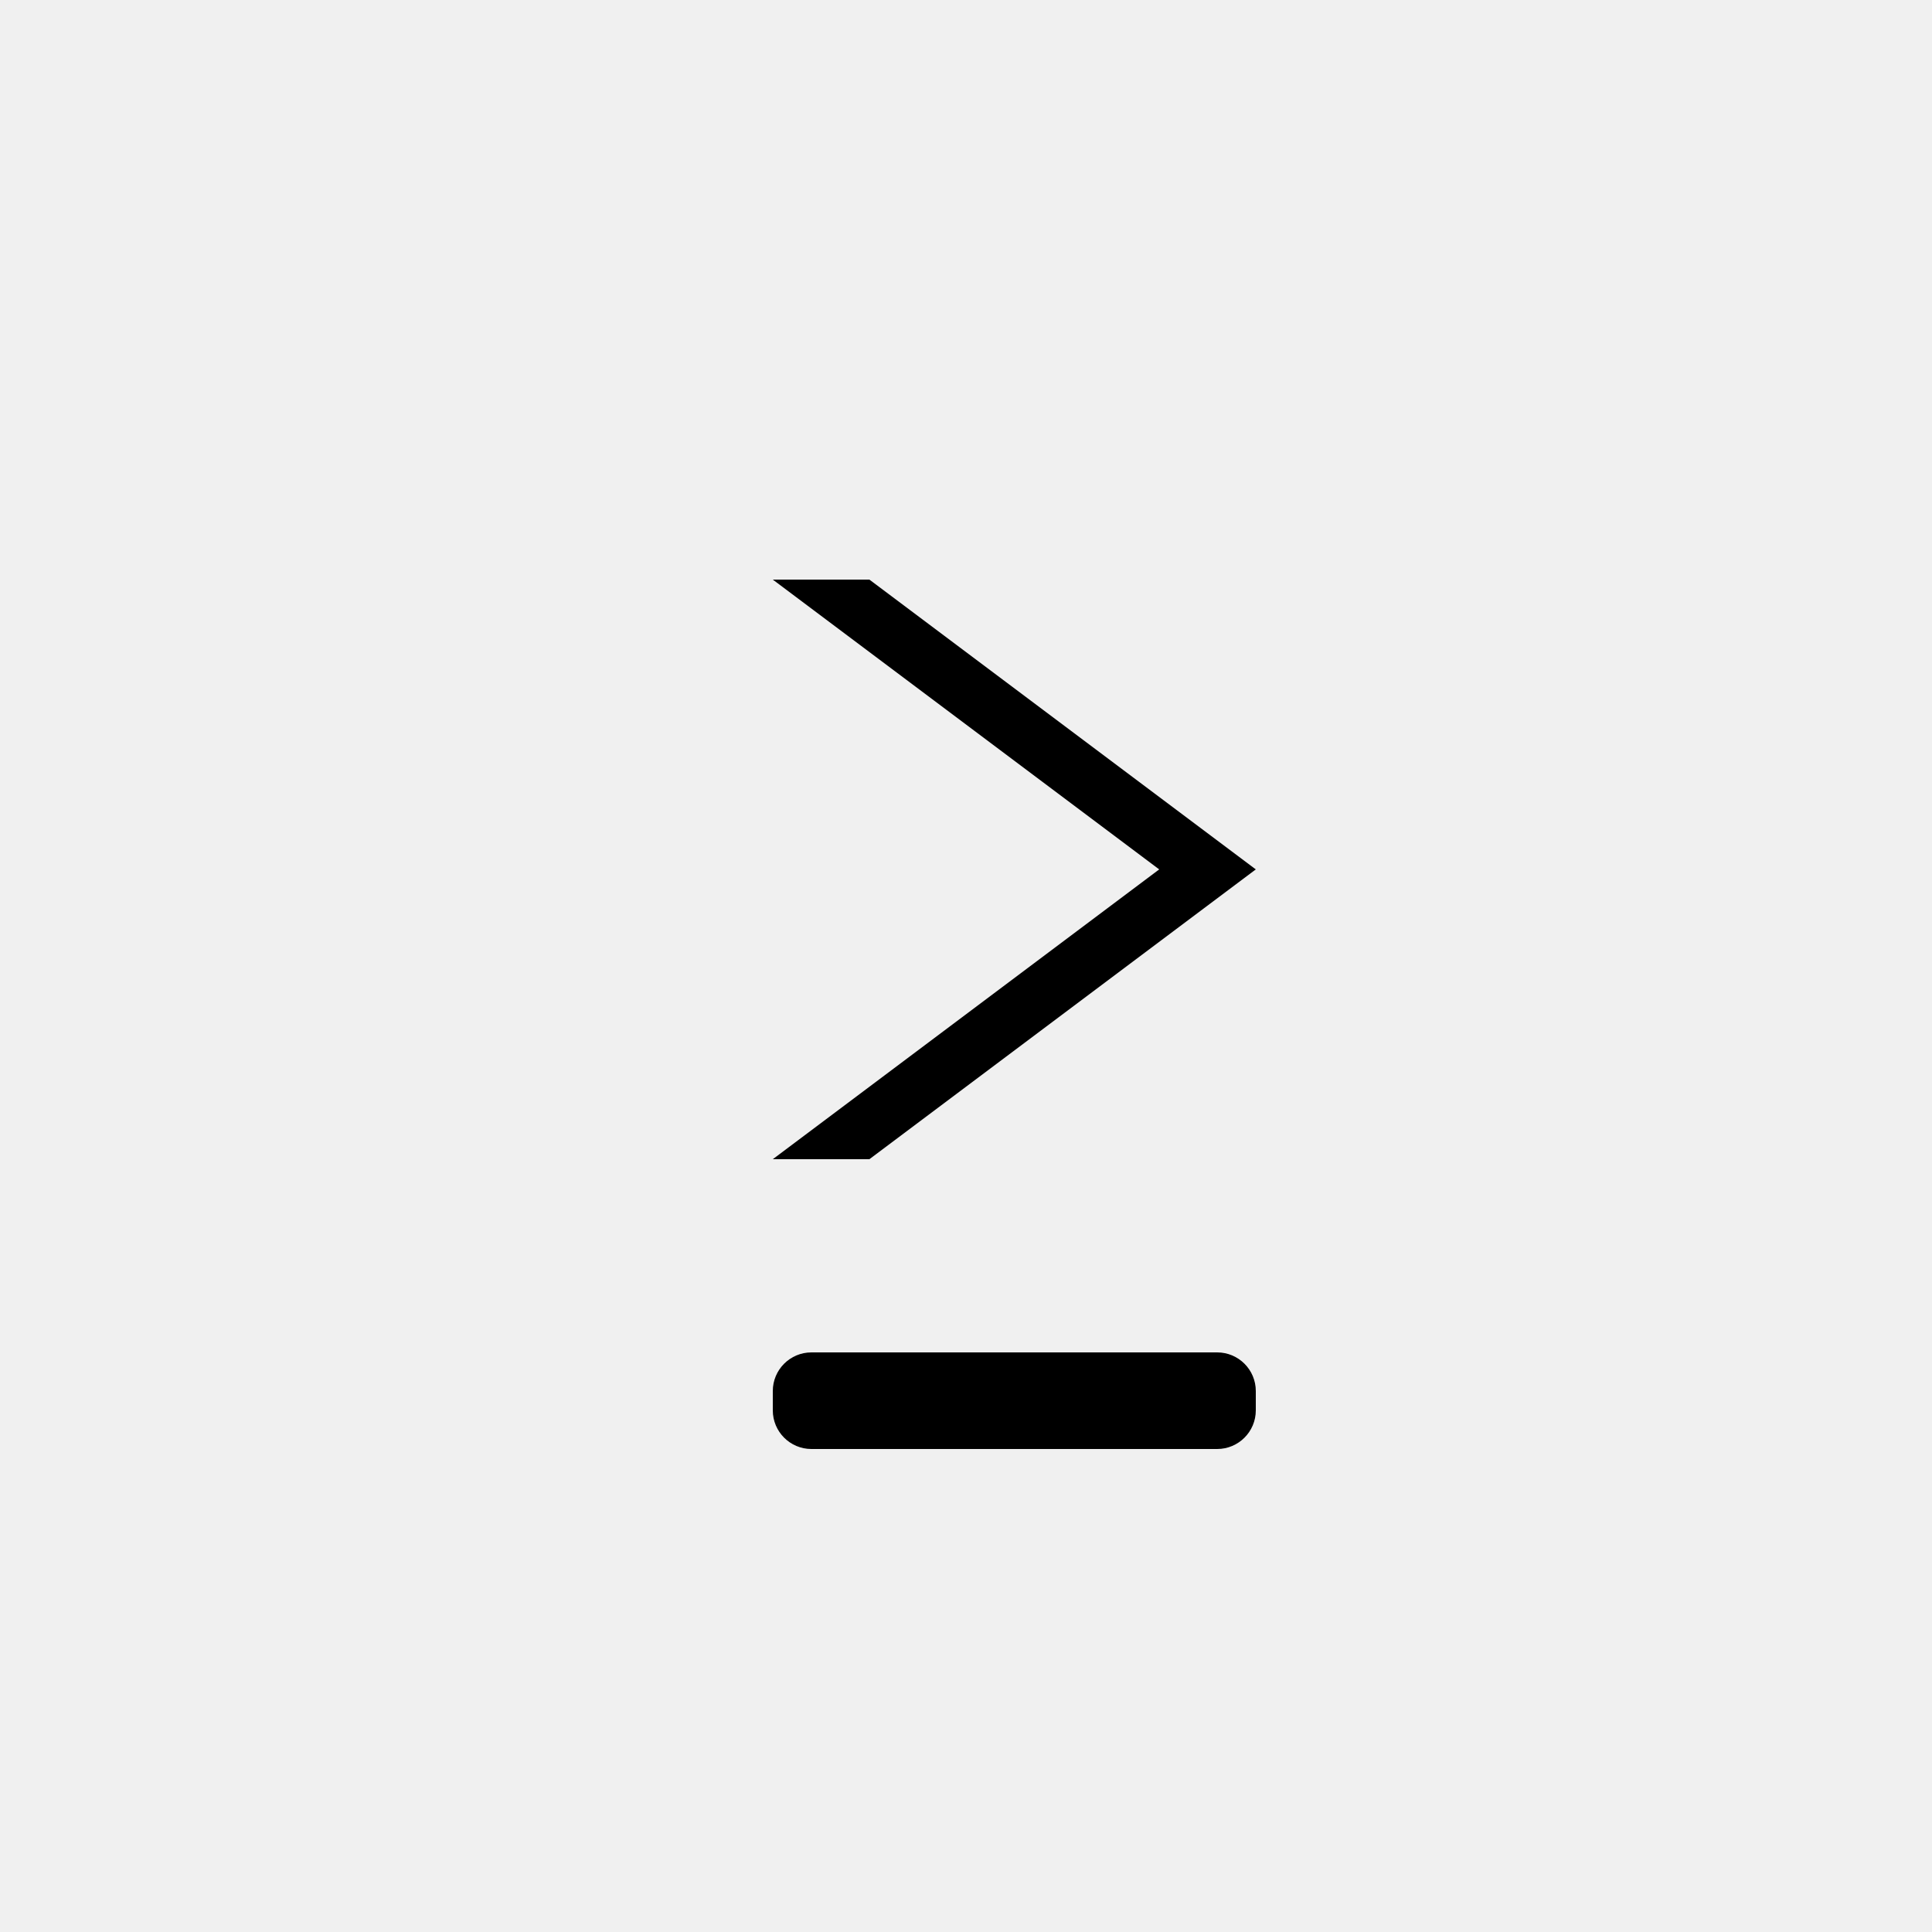
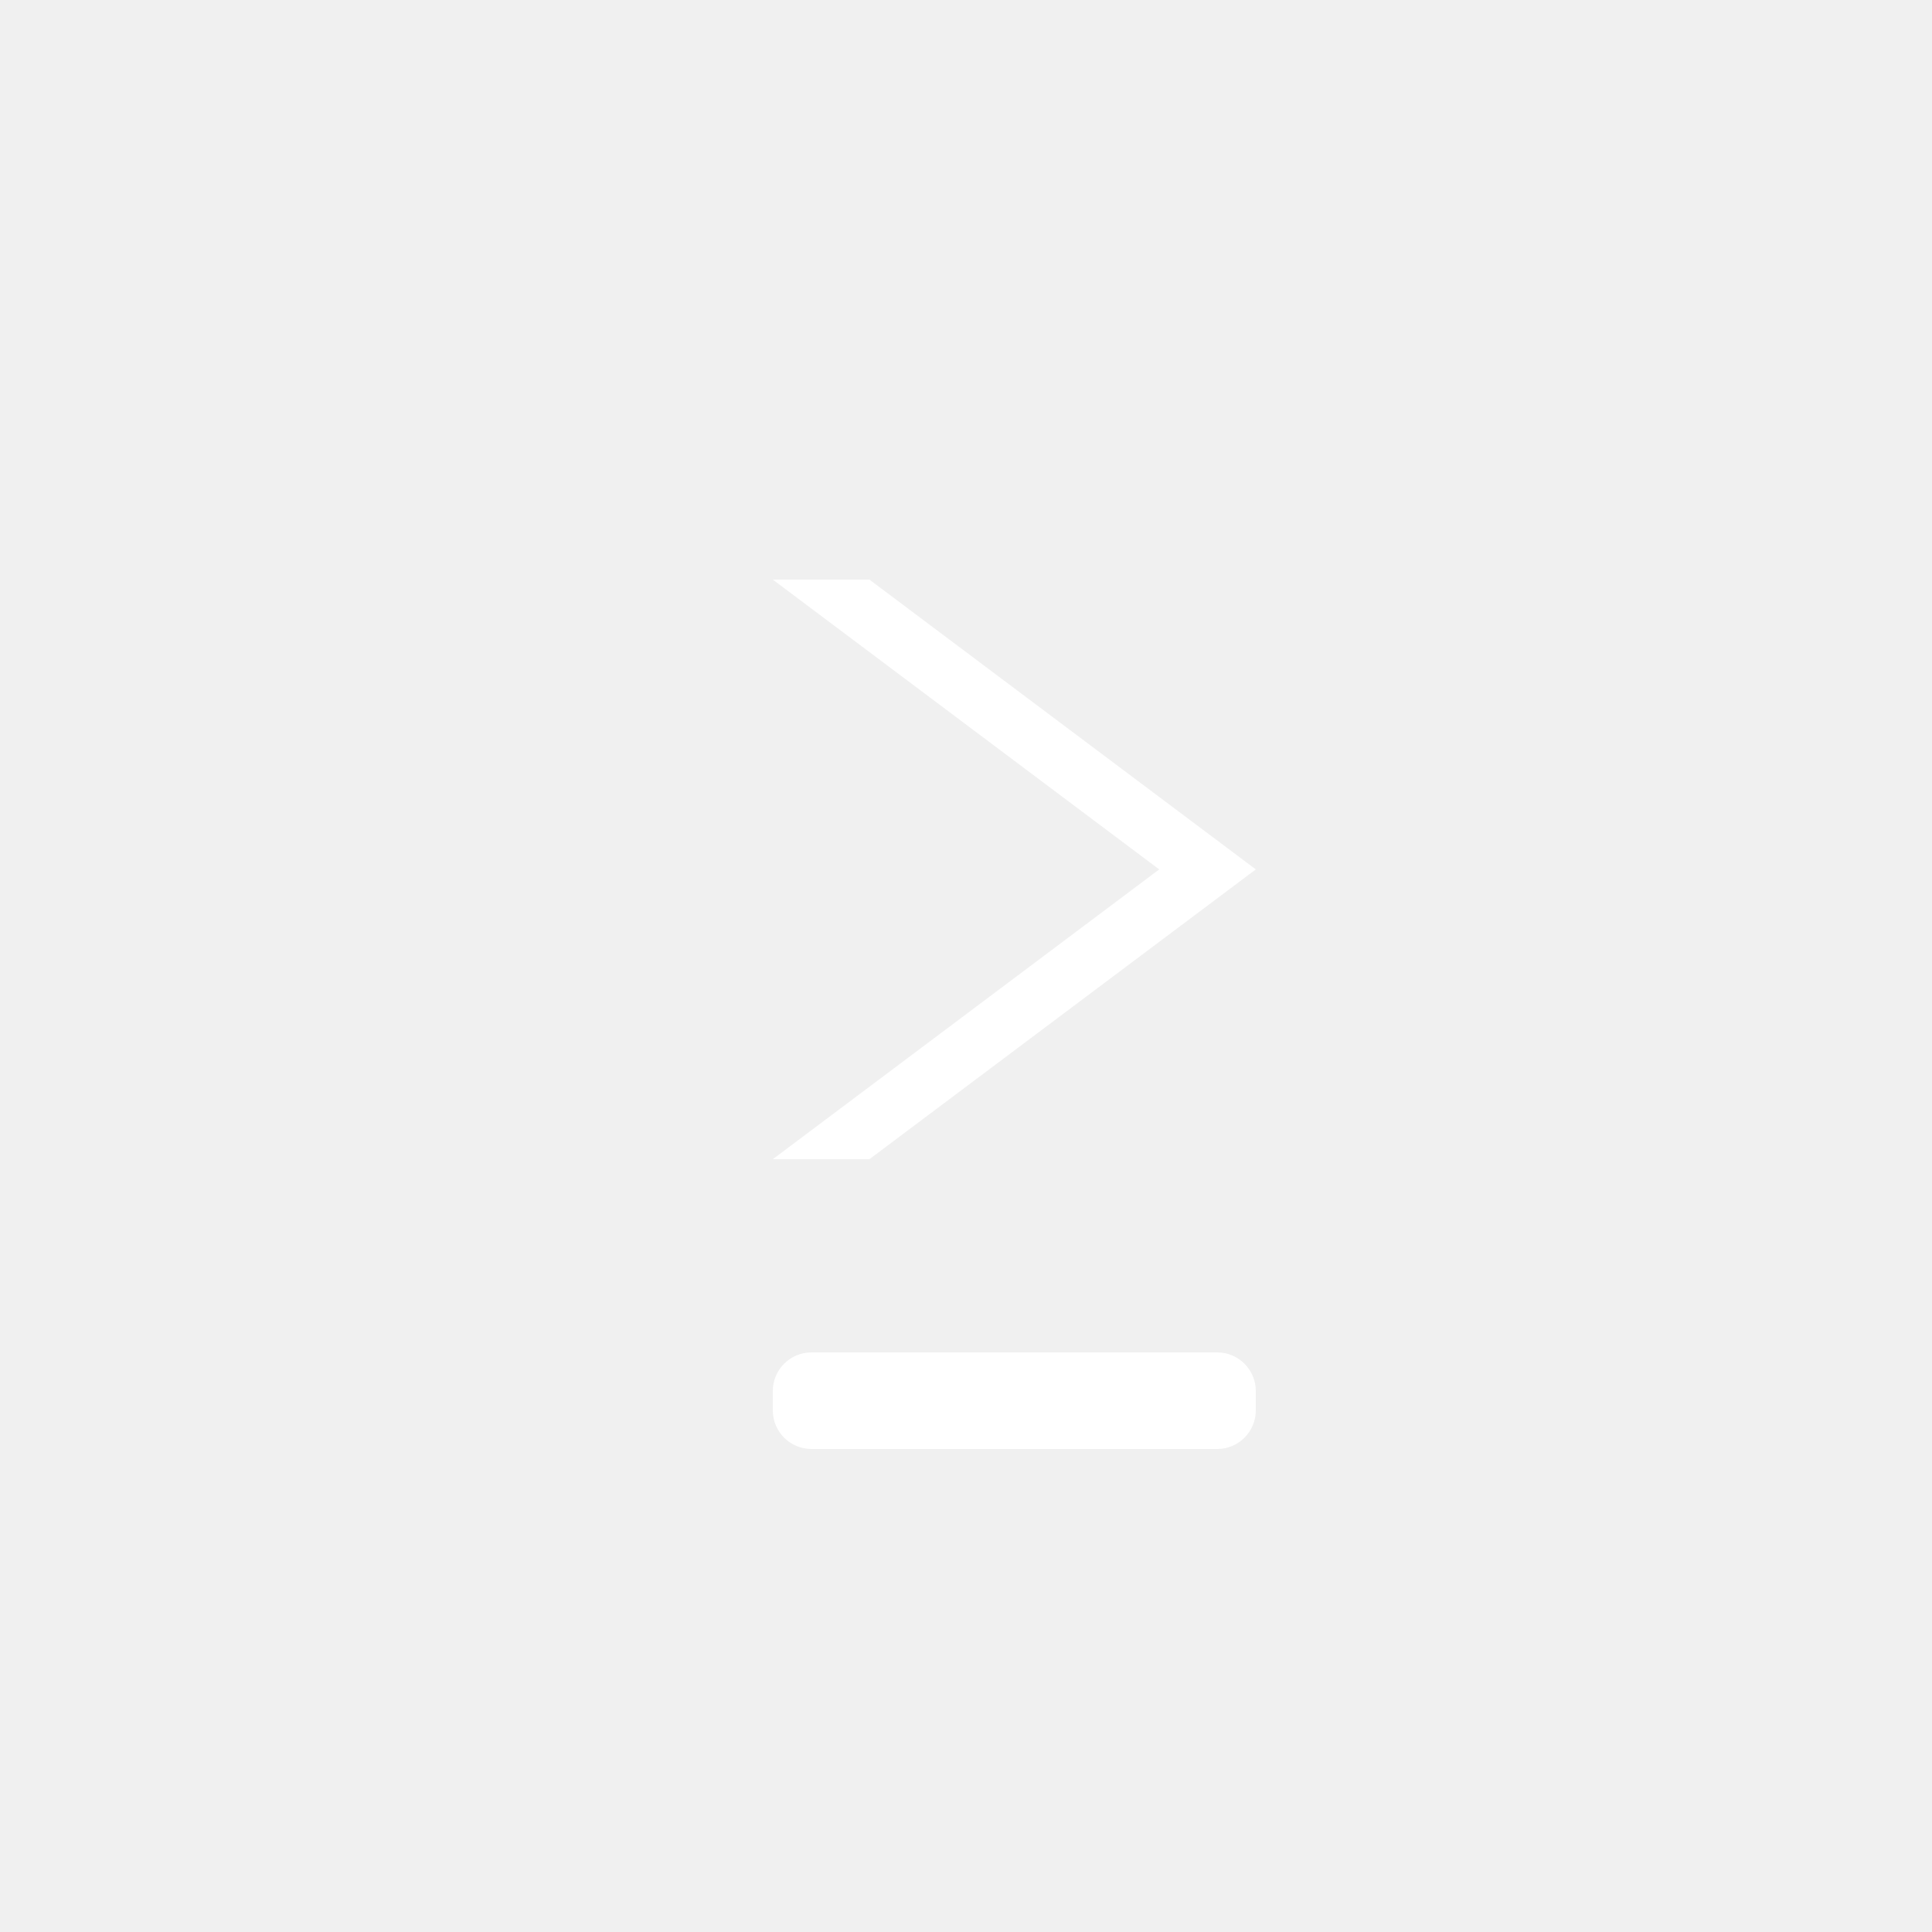
<svg xmlns="http://www.w3.org/2000/svg" width="240" height="240" viewBox="0 0 100 100">
-   <g fill="#000000">
+   <g fill="#FFFFFF">
    <path d="M40,30                  L60,45                  L40,60                  L45,60                  L65,45                  L45,30                  Z" />
    <rect x="40" y="70" width="25" height="5" rx="2" />
  </g>
</svg>
